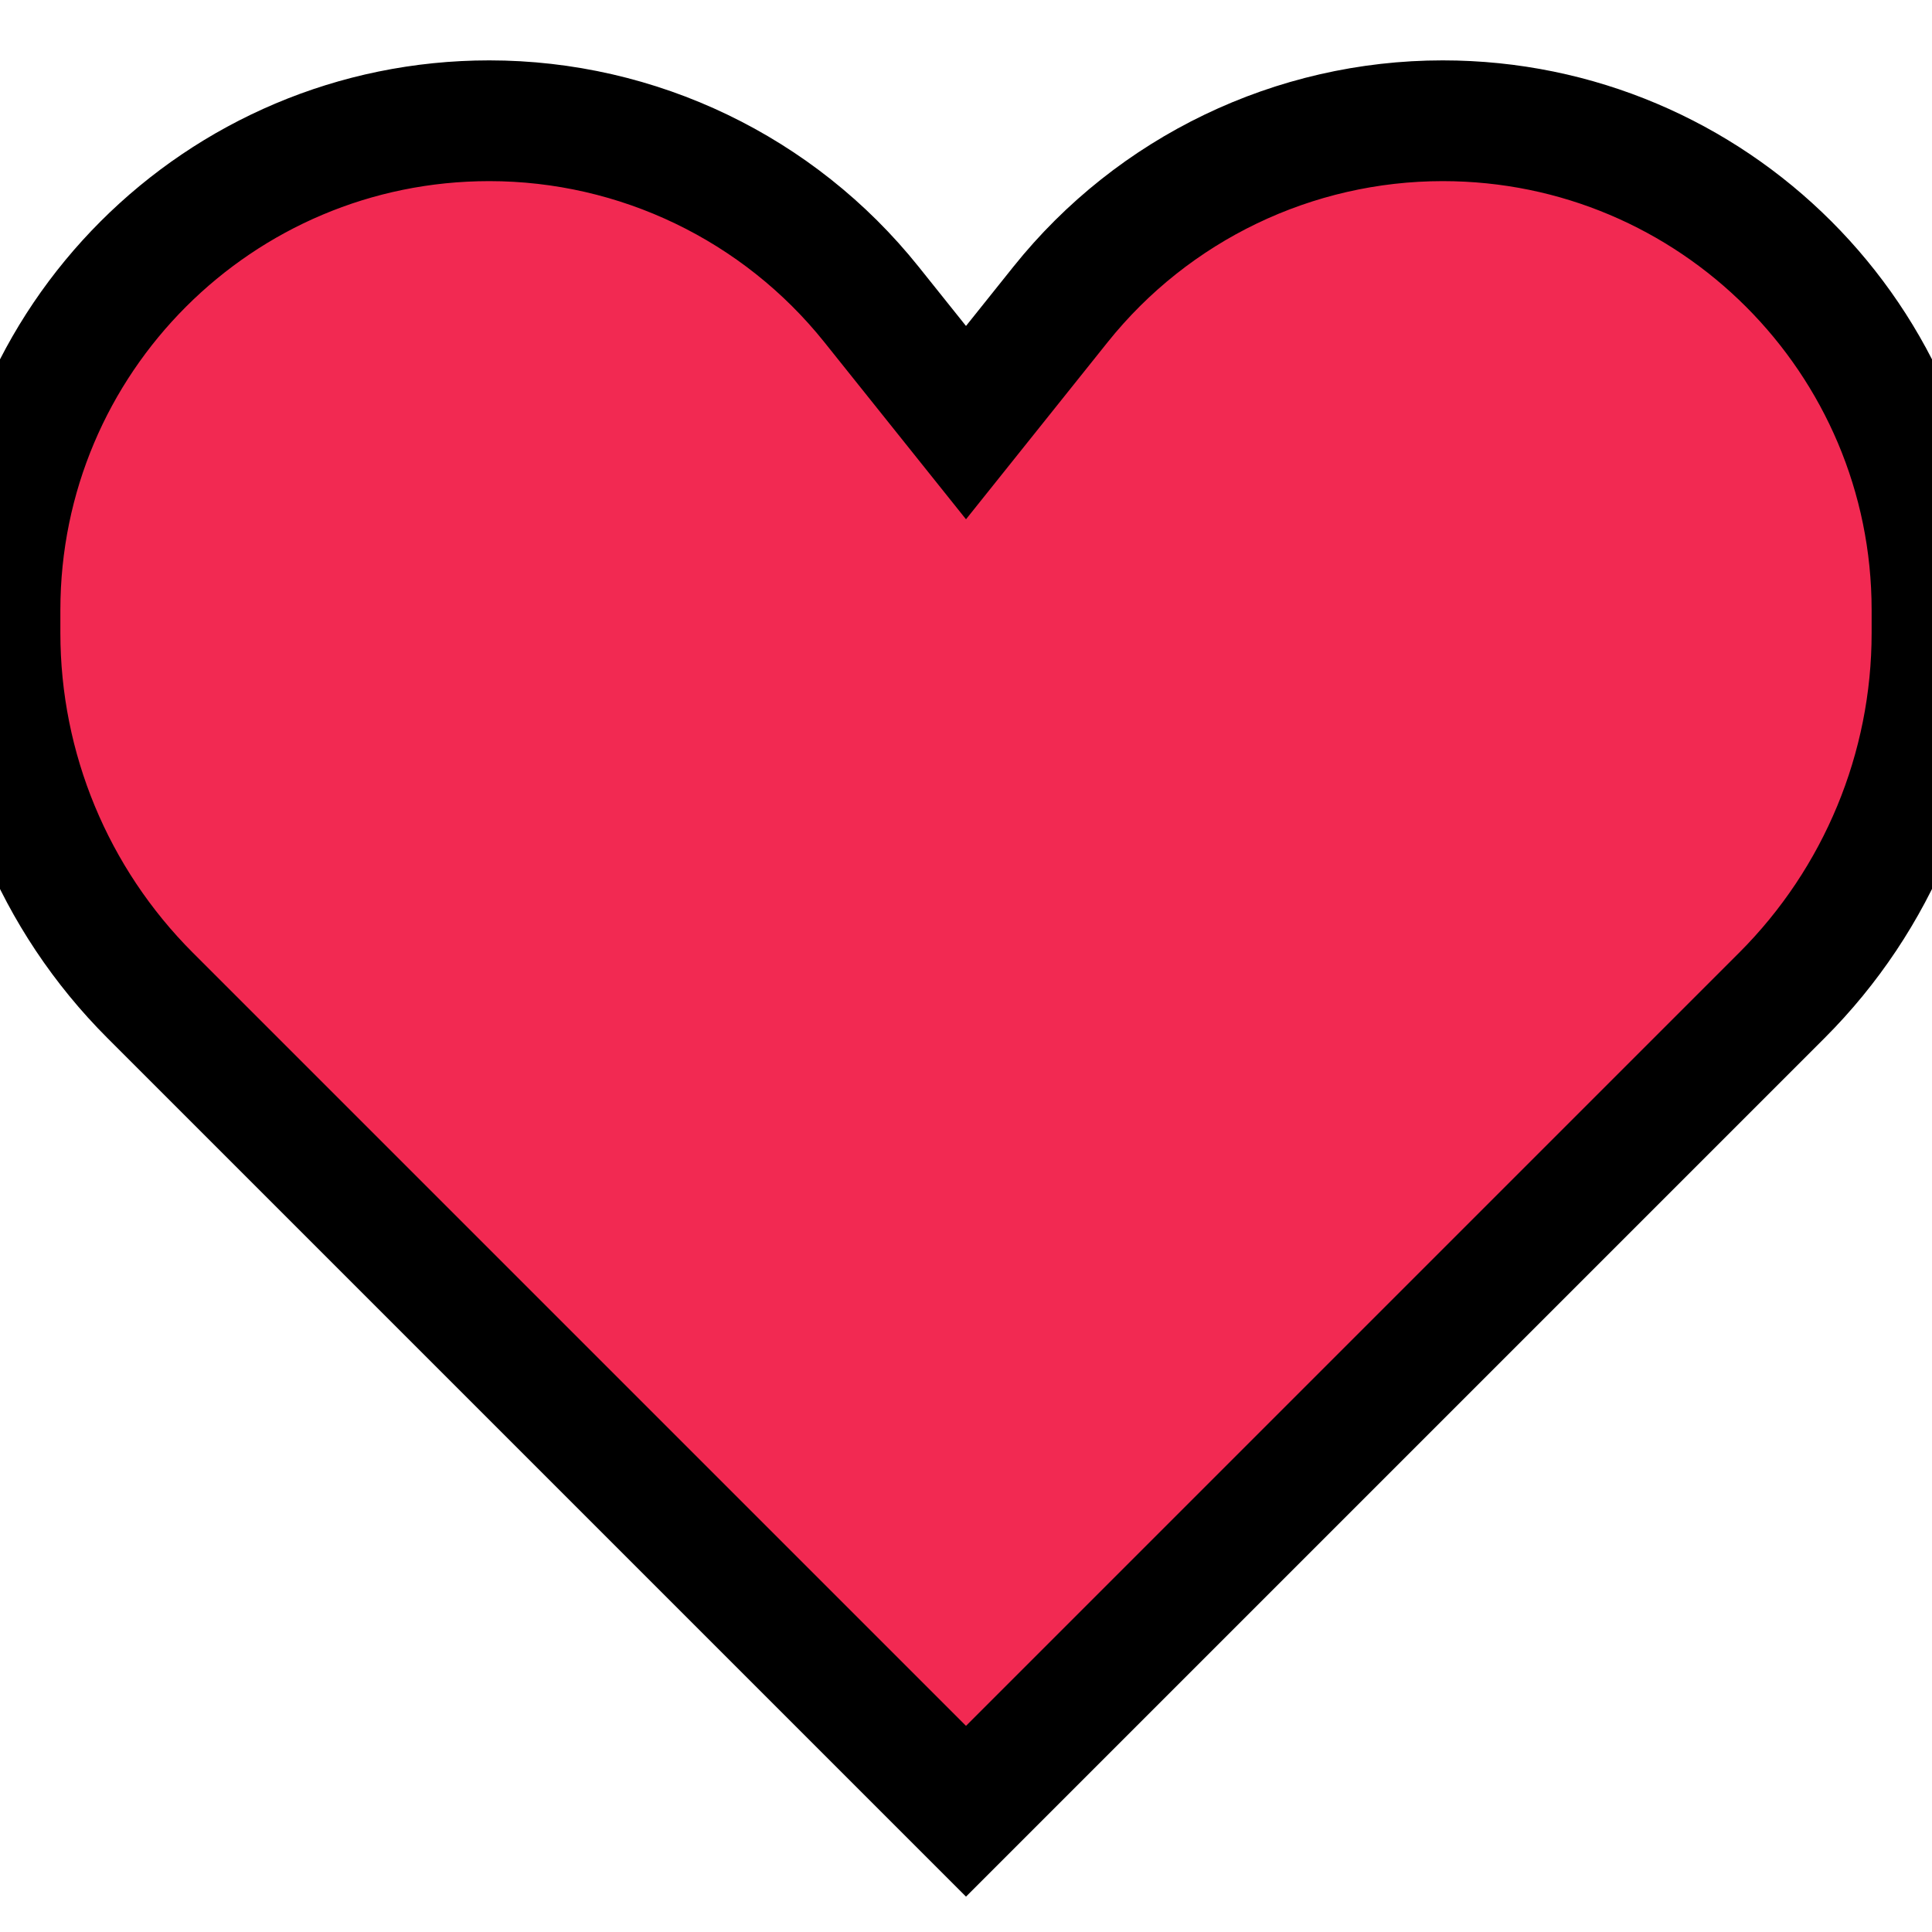
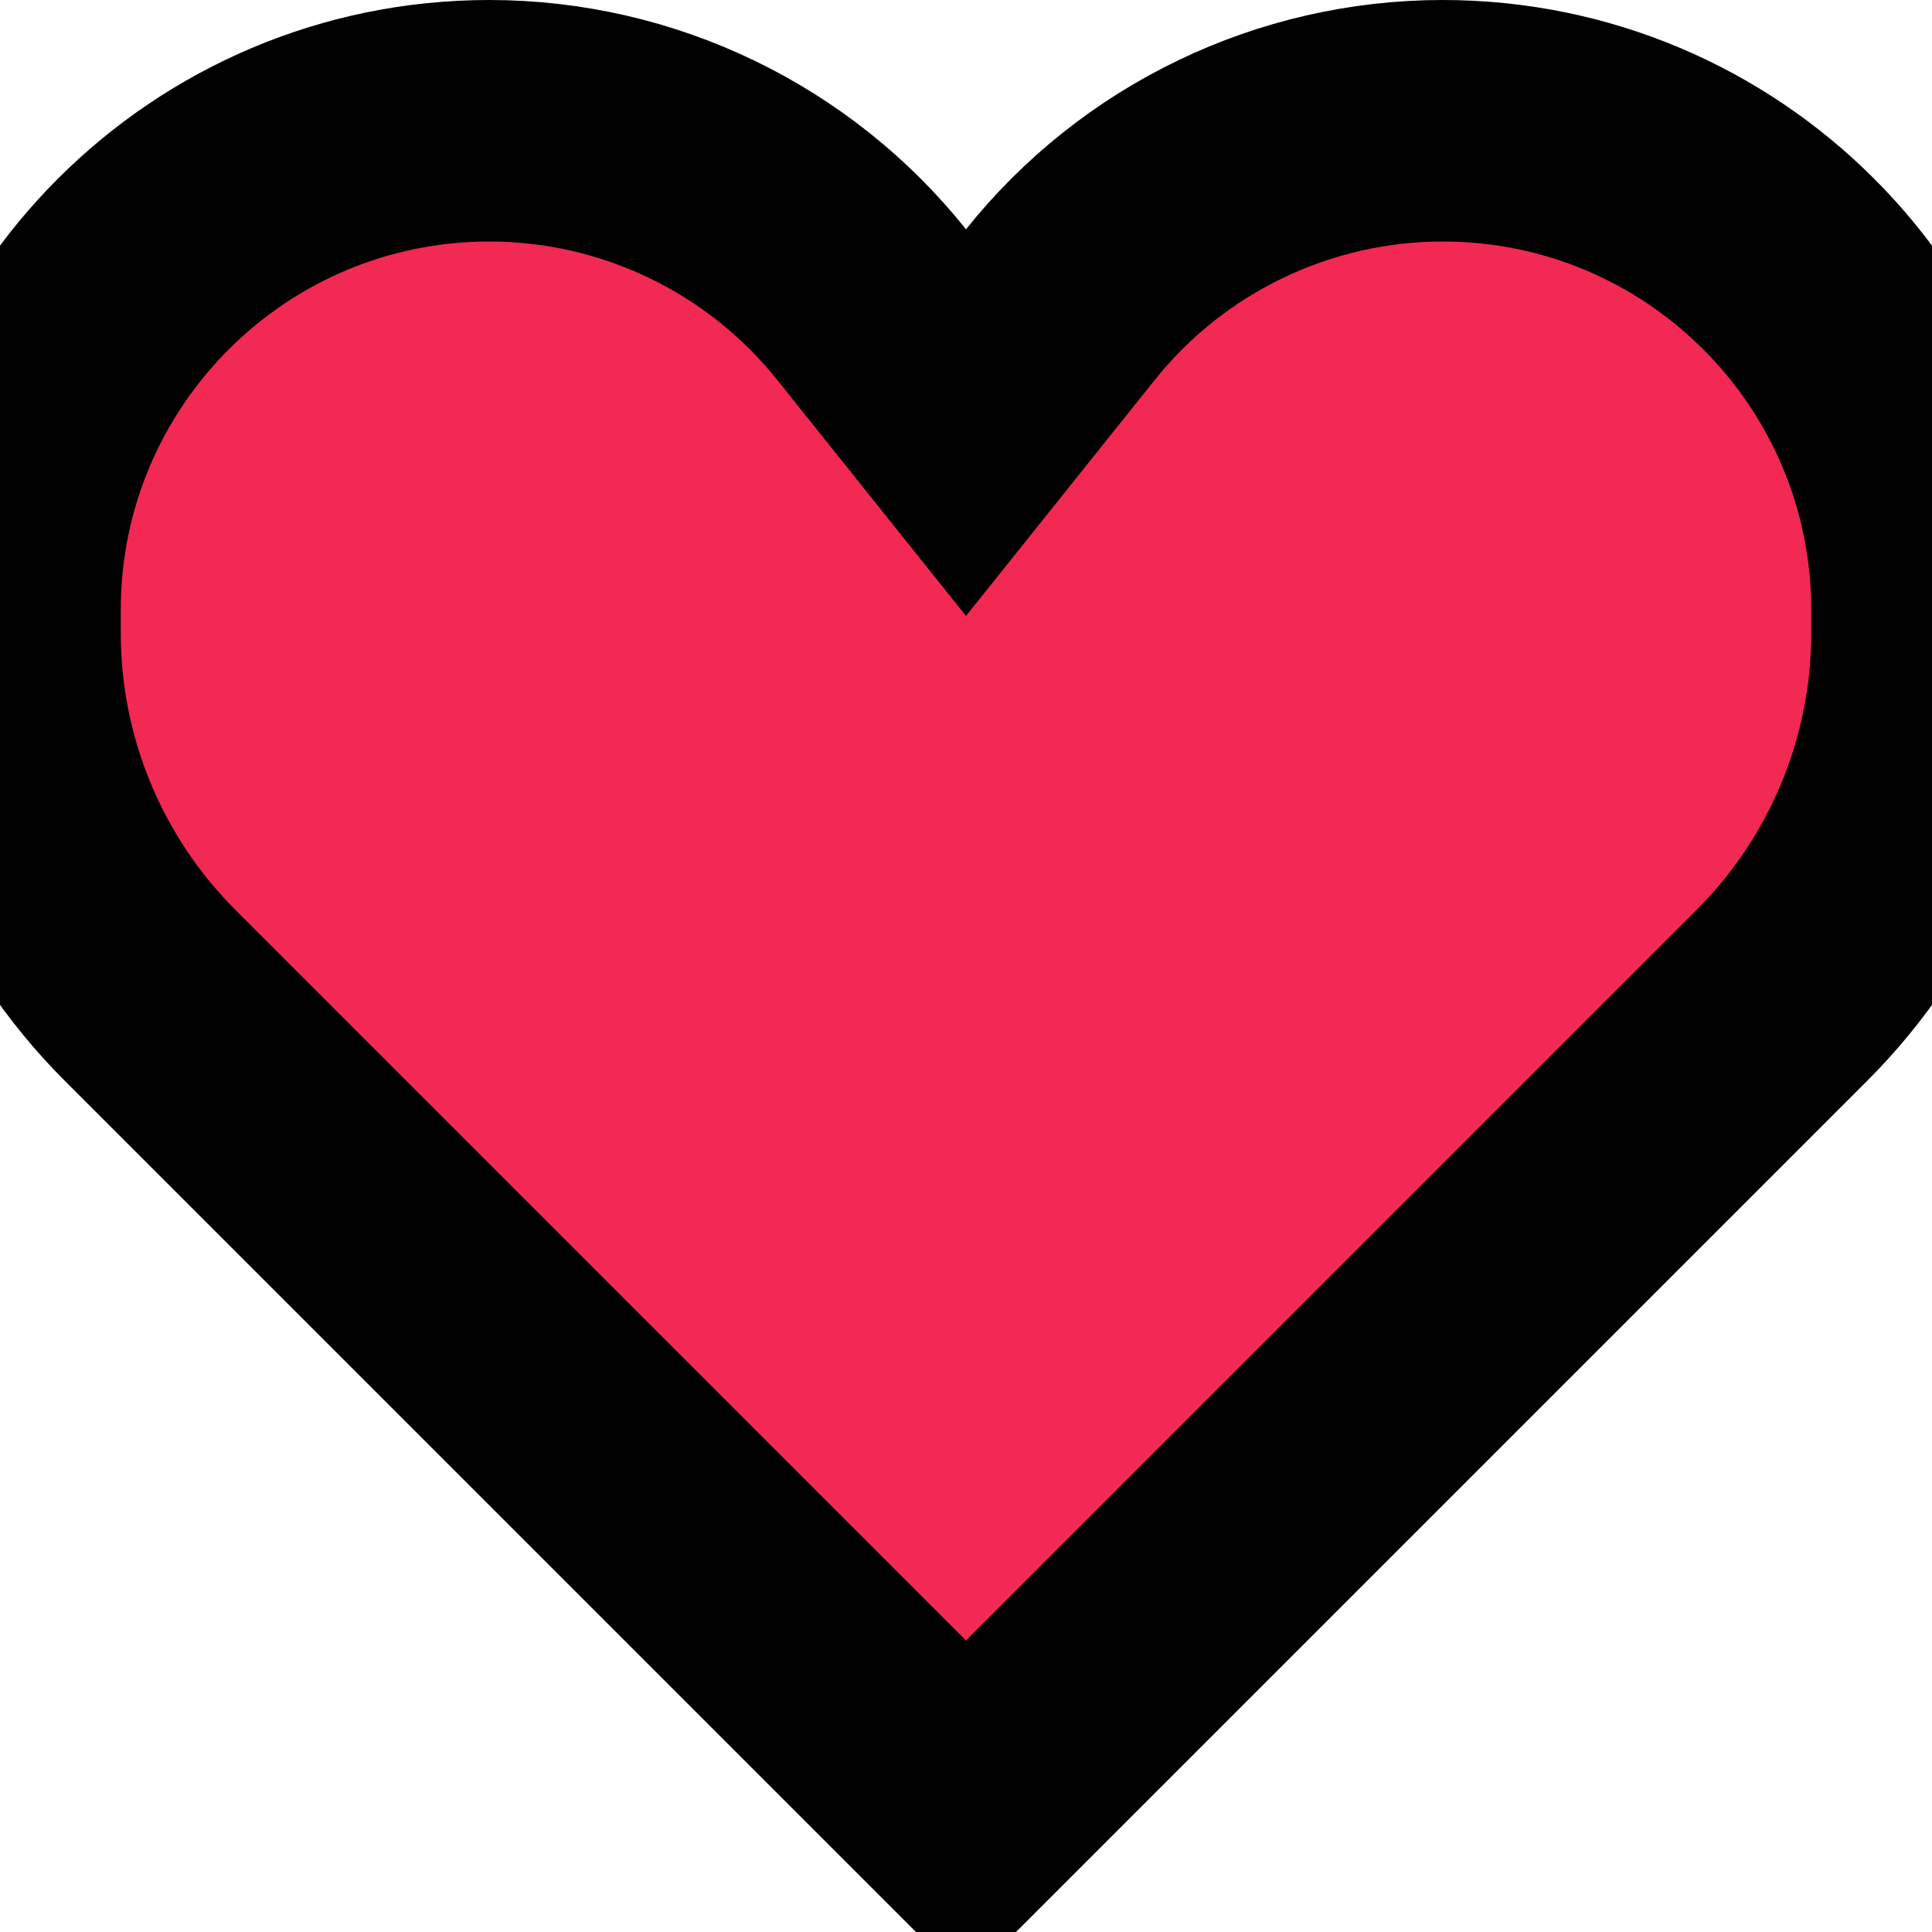
- <svg xmlns="http://www.w3.org/2000/svg" width="800px" height="800px" viewBox="0 0 16 16" stroke="black" stroke-width="1" fill="currentColor">
+ <svg xmlns="http://www.w3.org/2000/svg" width="800px" height="800px" viewBox="0 0 16 16" stroke="black" stroke-width="2" fill="currentColor">
  <path d="M1.243 8.243L8 15L14.757 8.243C15.553 7.447 16 6.368 16 5.243V5.052C16 2.814 14.186 1 11.948 1C10.717 1 9.552 1.56 8.783 2.521L8 3.5L7.217 2.521C6.448 1.56 5.283 1 4.052 1C1.814 1 0 2.814 0 5.052V5.243C0 6.368 0.447 7.447 1.243 8.243Z" fill="#f22952" />
</svg>
